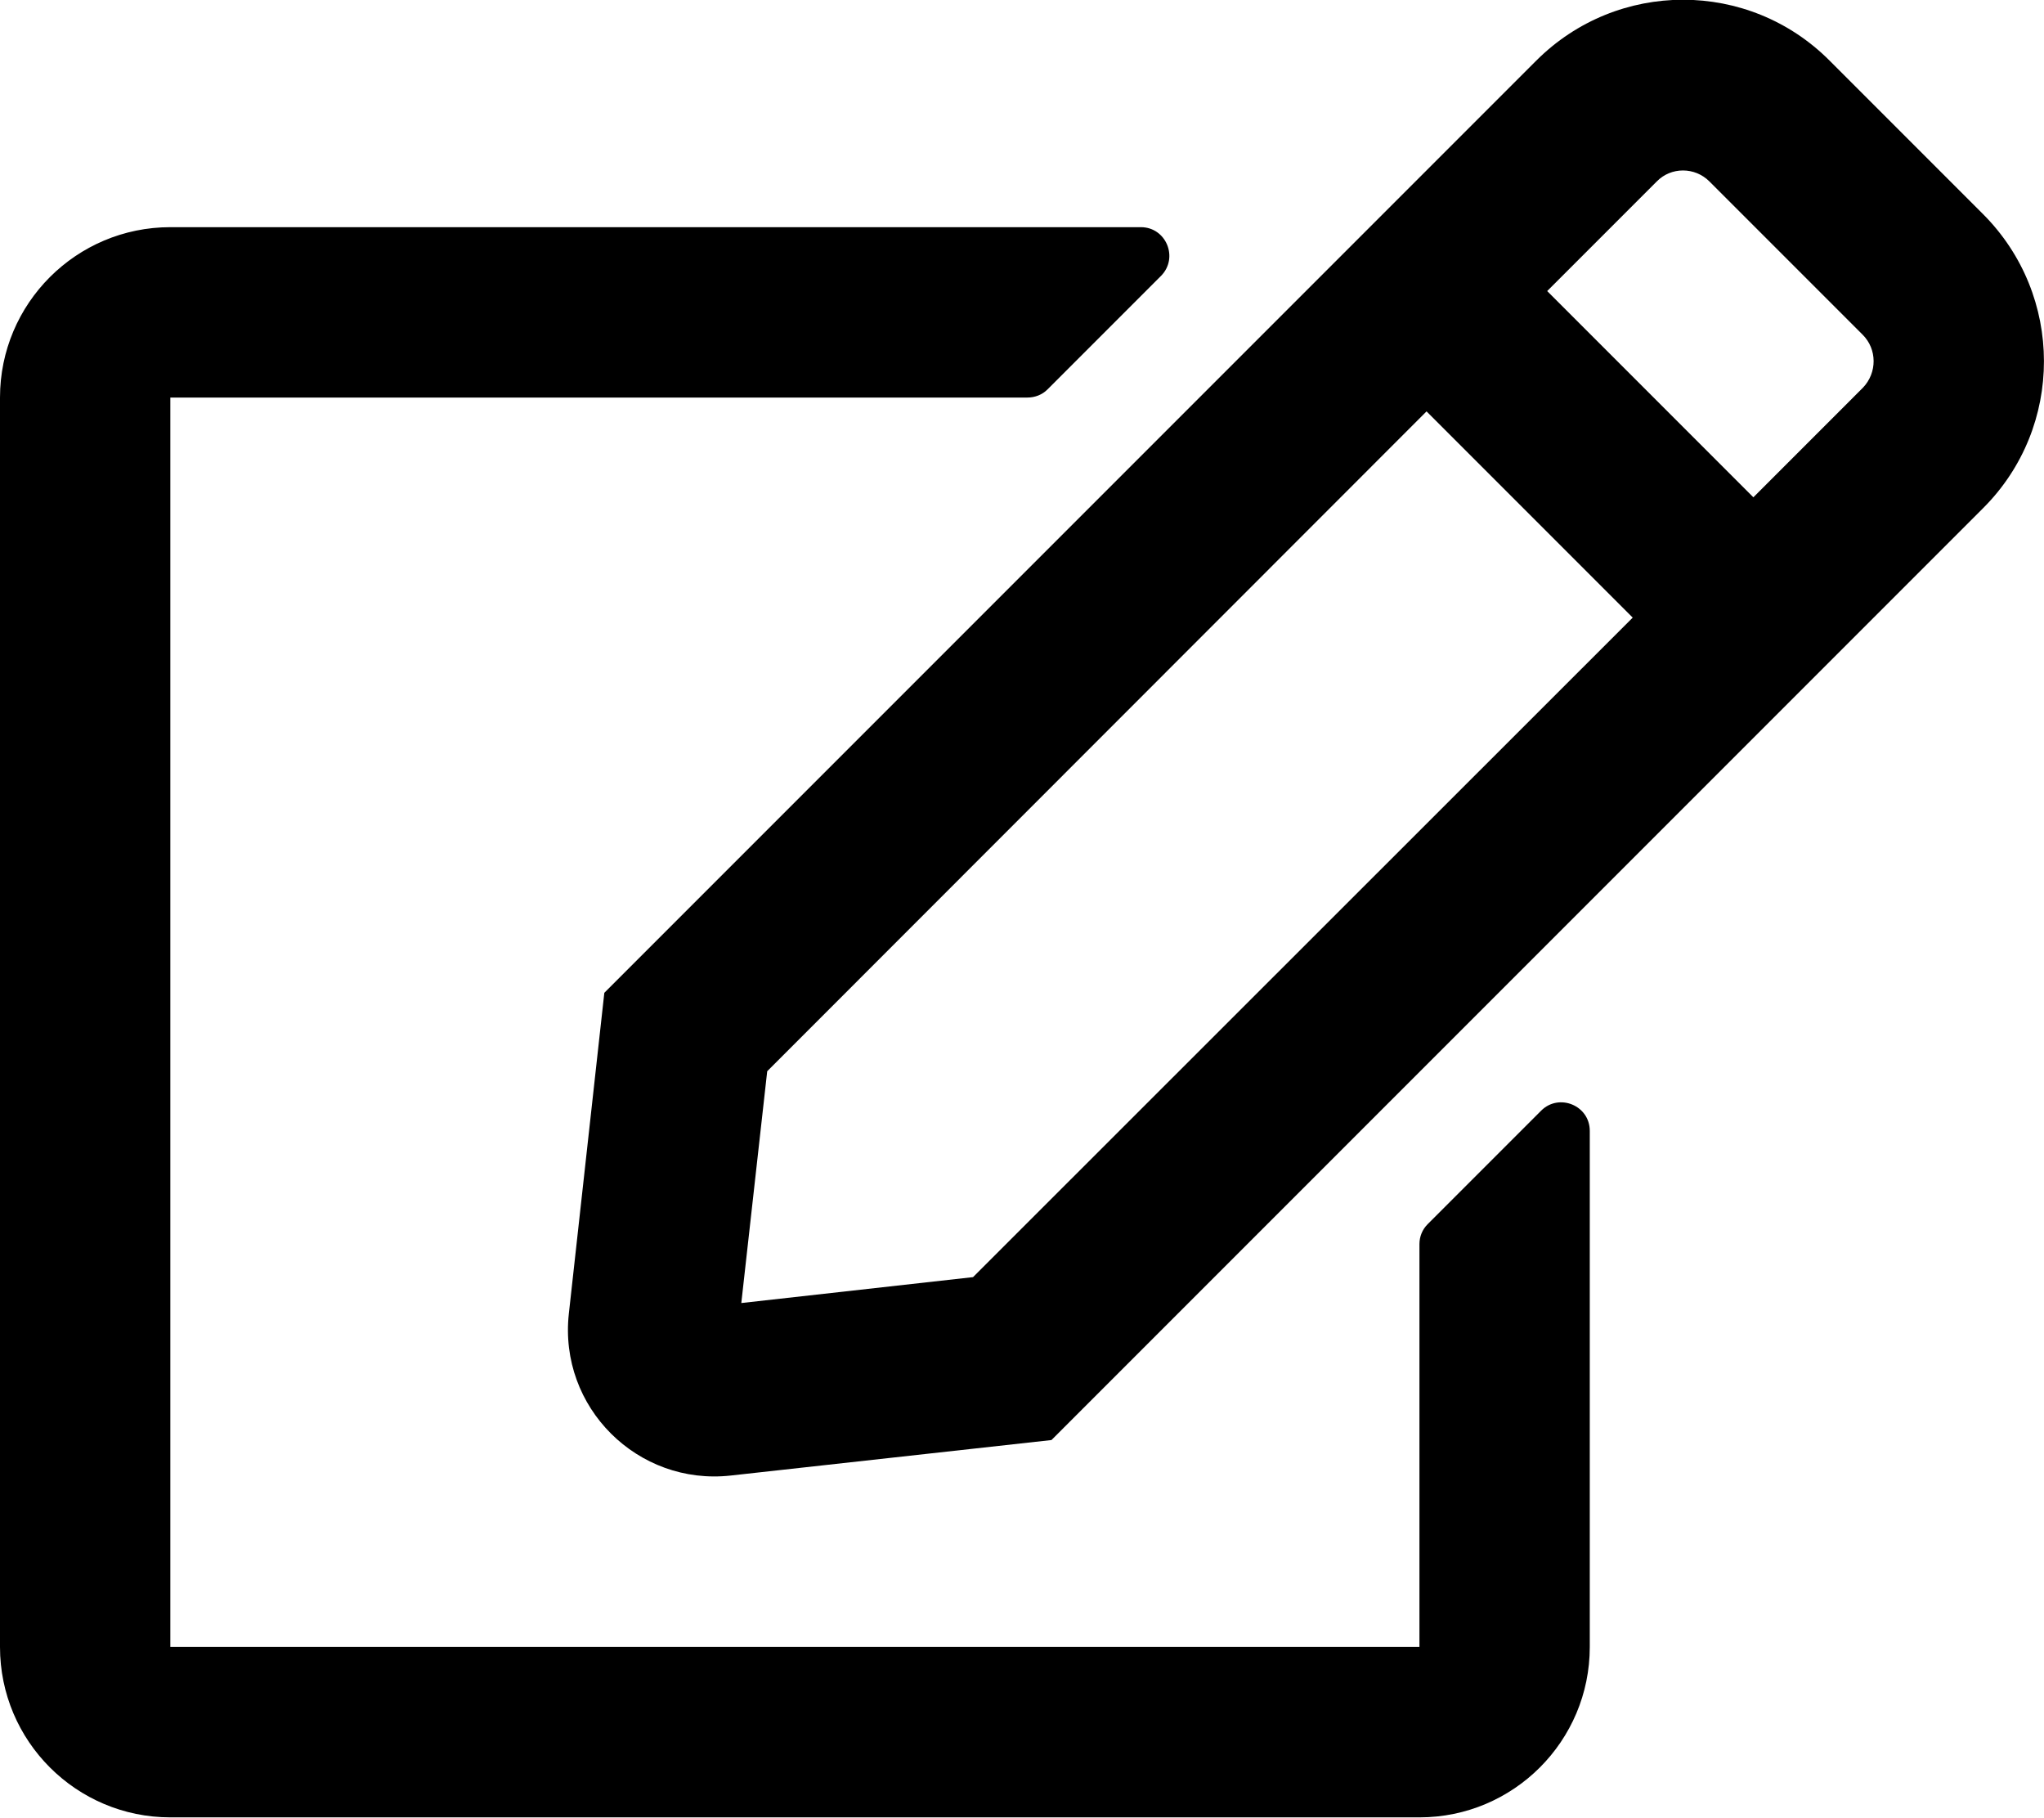
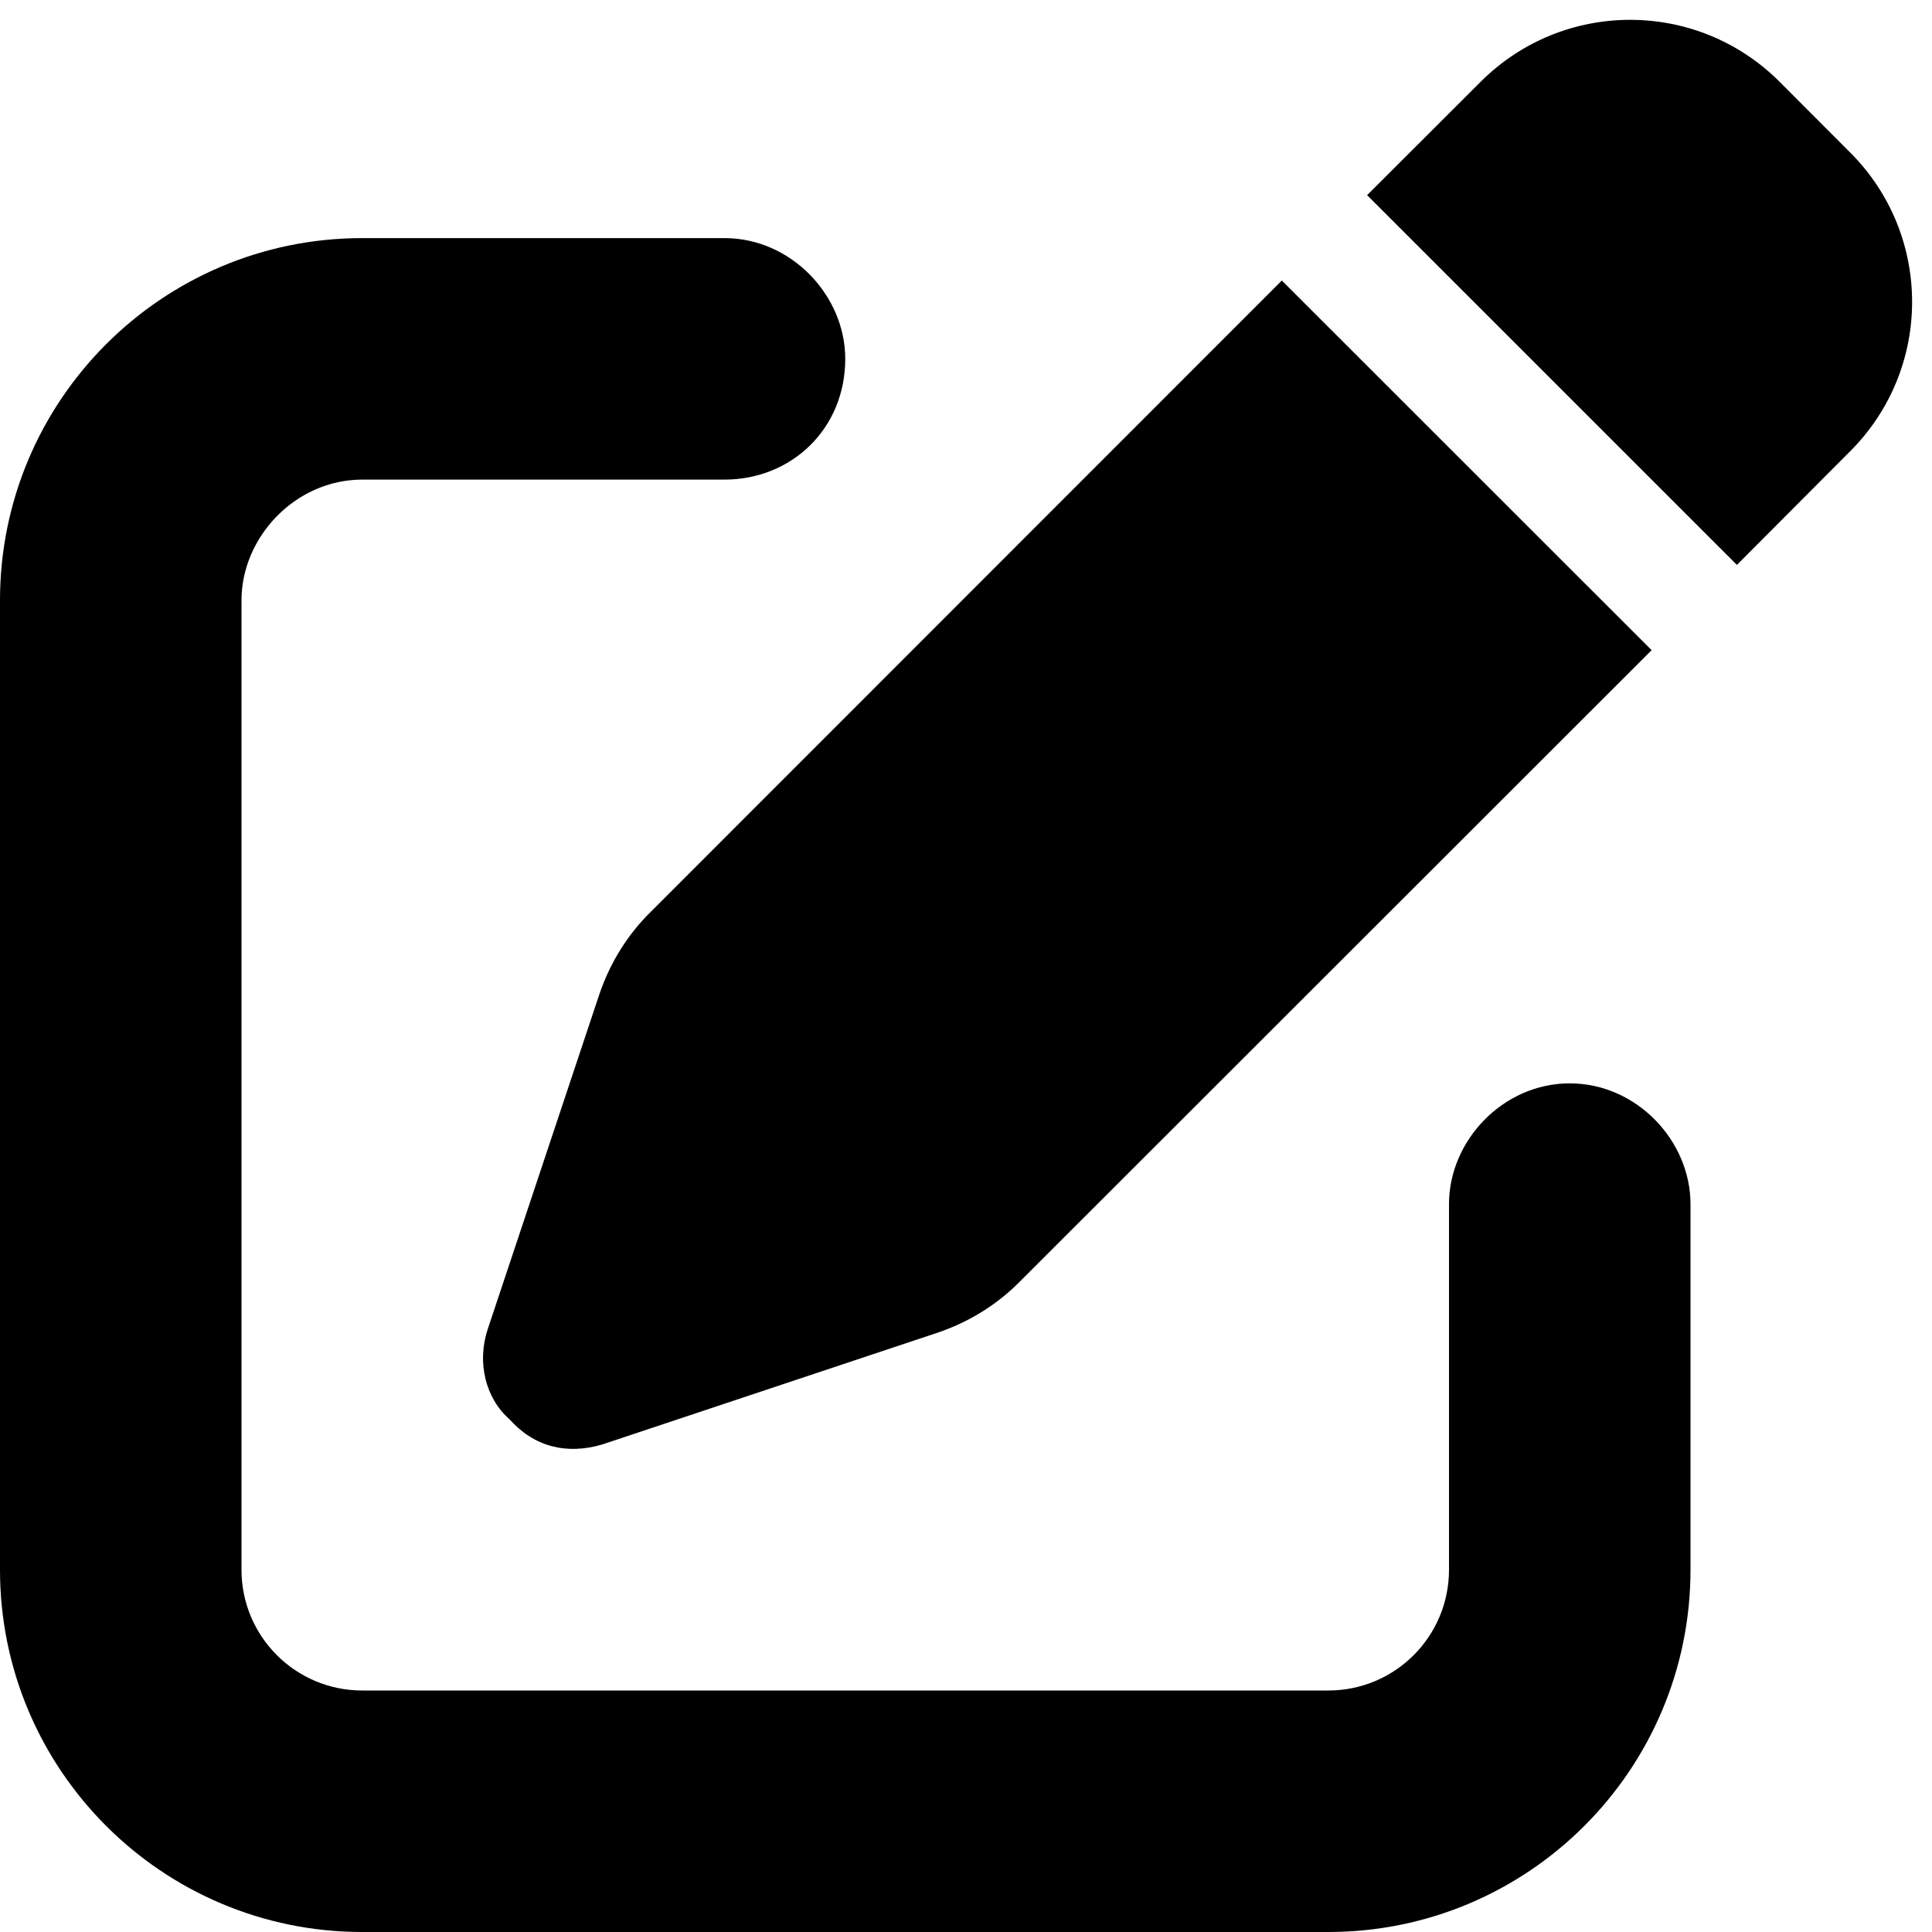
- <svg xmlns="http://www.w3.org/2000/svg" aria-hidden="true" focusable="false" data-prefix="far" data-icon="edit" class="svg-inline--fa fa-edit fa-w-18" role="img" viewBox="0 0 576 512">
-   <path fill="currentColor" d="M402.3 344.9l32-32c5-5 13.7-1.5 13.7 5.7V464c0 26.5-21.5 48-48 48H48c-26.5 0-48-21.5-48-48V112c0-26.5 21.5-48 48-48h273.5c7.1 0 10.7 8.6 5.7 13.7l-32 32c-1.5 1.5-3.5 2.3-5.7 2.3H48v352h352V350.5c0-2.1.8-4.1 2.3-5.6zm156.6-201.8L296.3 405.7l-90.4 10c-26.2 2.9-48.5-19.2-45.6-45.6l10-90.4L432.9 17.1c22.9-22.9 59.9-22.9 82.7 0l43.2 43.2c22.9 22.9 22.9 60 .1 82.8zM460.1 174L402 115.9 216.2 301.8l-7.3 65.3 65.3-7.3L460.1 174zm64.8-79.7l-43.2-43.2c-4.1-4.1-10.8-4.1-14.8 0L436 82l58.1 58.1 30.9-30.9c4-4.2 4-10.8-.1-14.9z" />
+ <svg xmlns="http://www.w3.org/2000/svg" viewBox="0 0 512 512">
+   <path fill="currentColor" d="M490.3 40.4C512.2 62.27 512.2 97.73 490.3 119.6L460.3 149.7L362.3 51.72L392.4 21.66C414.3-.213 449.7-.213 471.6 21.66L490.3 40.4zM172.4 241.7L339.7 74.34L437.7 172.3L270.3 339.6C264.2 345.8 256.7 350.4 248.4 353.2L159.6 382.8C150.1 385.6 141.5 383.4 135 376.1C128.6 370.5 126.4 361 129.2 352.4L158.8 263.6C161.6 255.3 166.2 247.8 172.4 241.7V241.7zM192 63.1C209.7 63.1 224 78.33 224 95.1C224 113.7 209.7 127.1 192 127.1H96C78.33 127.1 64 142.3 64 159.1V416C64 433.7 78.33 448 96 448H352C369.7 448 384 433.7 384 416V319.1C384 302.3 398.3 287.1 416 287.1C433.7 287.1 448 302.3 448 319.1V416C448 469 405 512 352 512H96C42.98 512 0 469 0 416V159.1C0 106.1 42.98 63.1 96 63.1H192z" />
</svg>
